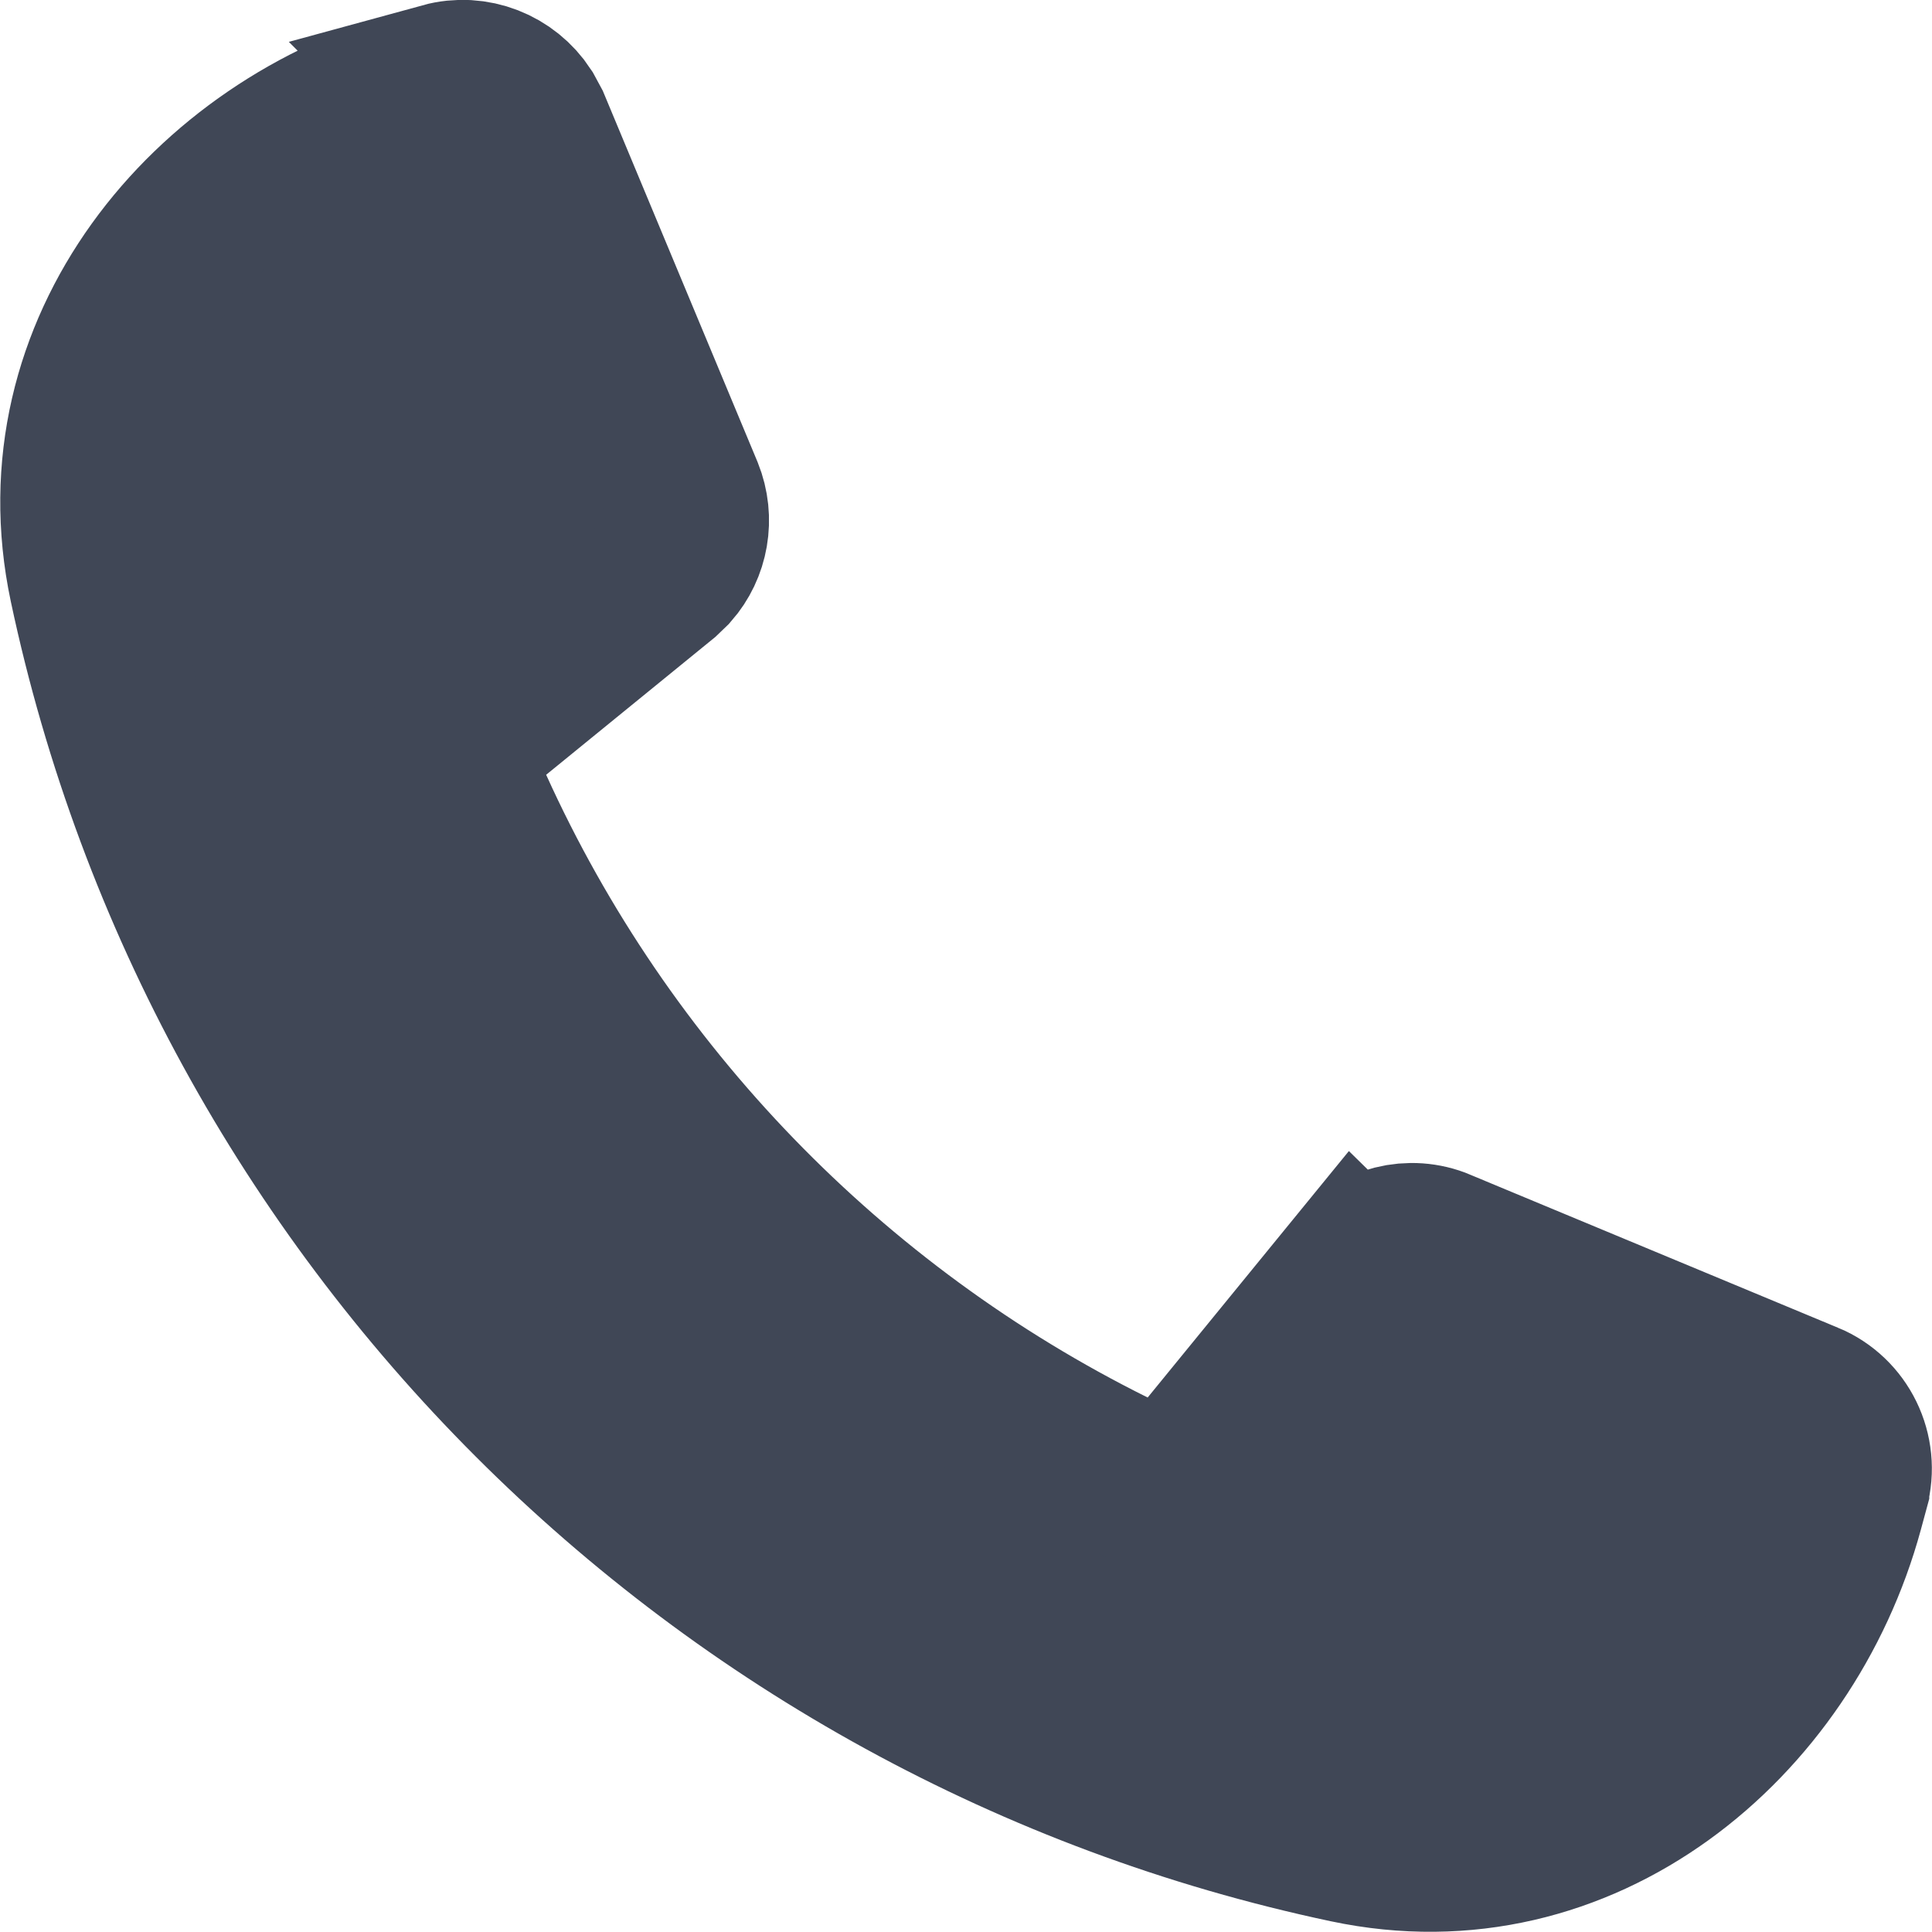
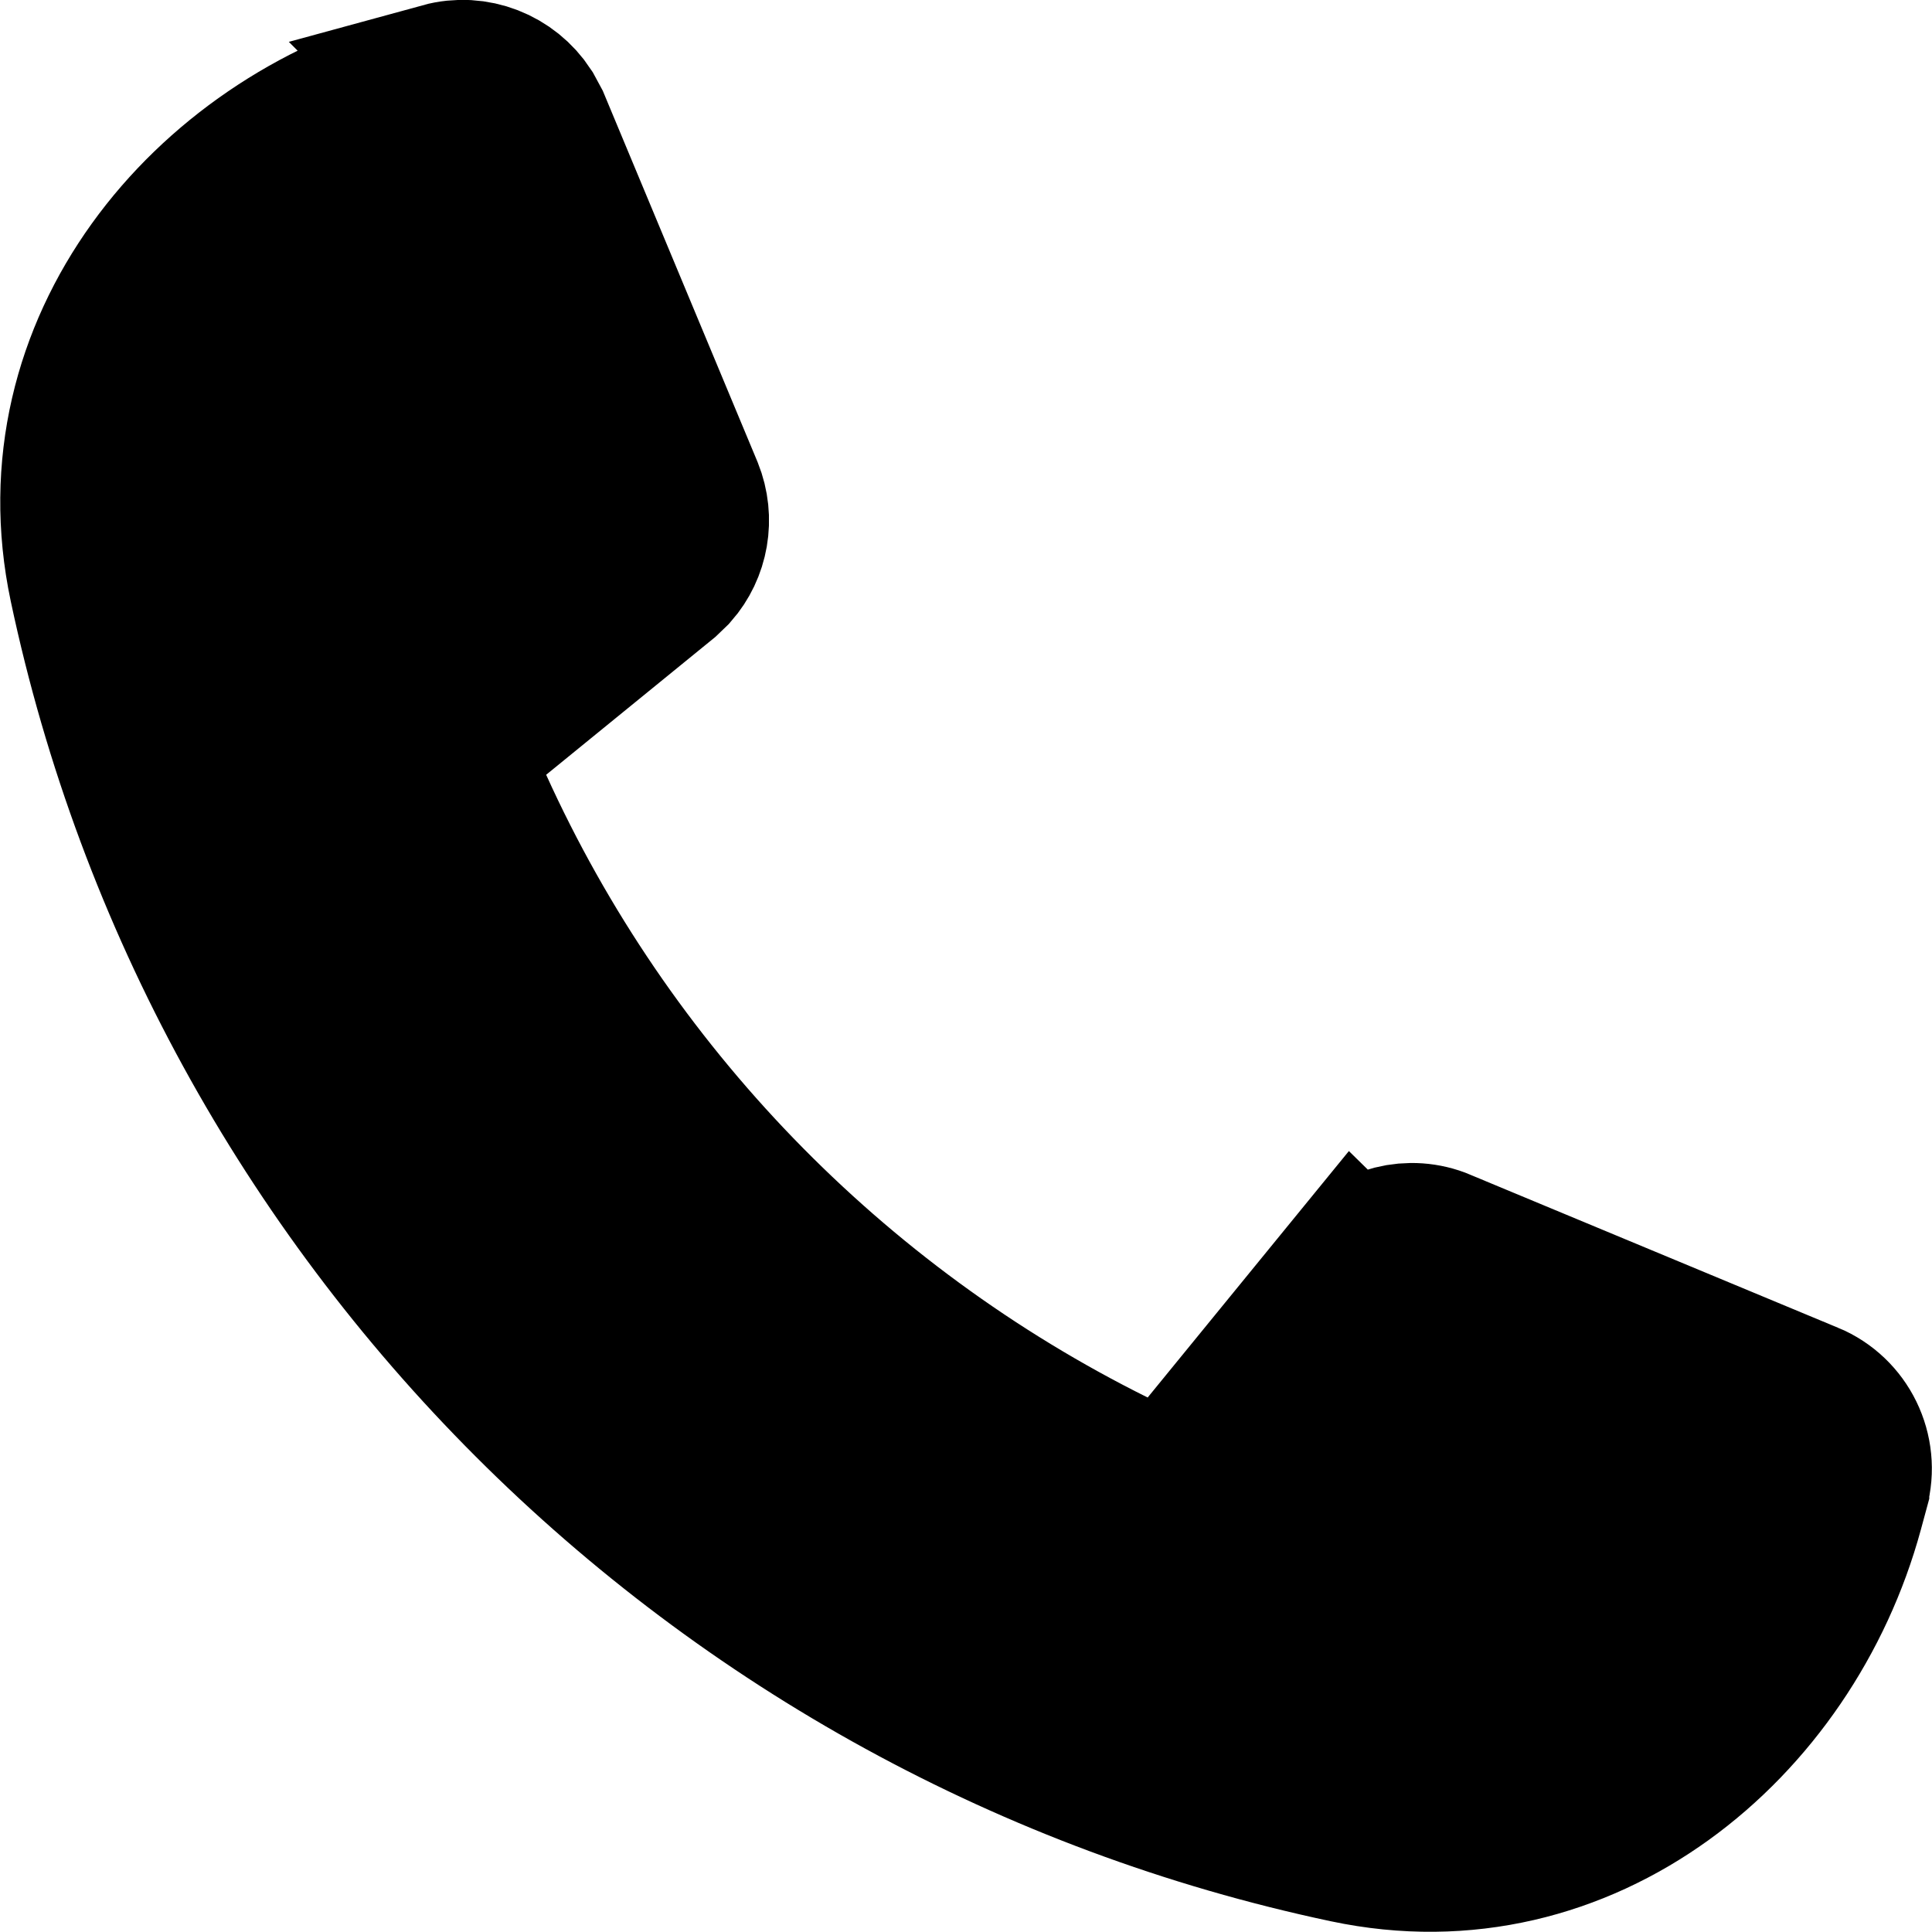
<svg xmlns="http://www.w3.org/2000/svg" preserveAspectRatio="none" overflow="visible" style="display: block;" width="12" height="12" viewBox="0 0 12 12" fill="none">
-   <path id="Vector" d="M2.756 0.515C2.946 0.463 3.146 0.543 3.252 0.705L3.292 0.779L4.243 3.06C4.309 3.224 4.275 3.405 4.165 3.53L4.112 3.581L3.076 4.425L2.777 4.668L2.937 5.019C3.746 6.805 5.156 8.259 6.906 9.128L7.263 9.305L7.516 8.996L8.419 7.89L8.42 7.891C8.548 7.734 8.76 7.682 8.941 7.758L8.942 7.759L11.223 8.708H11.224C11.431 8.794 11.543 9.022 11.483 9.241V9.242L11.448 9.371C11.085 10.704 9.829 11.754 8.369 11.444C4.461 10.616 1.384 7.539 0.556 3.631C0.247 2.172 1.296 0.914 2.628 0.551L2.757 0.516L2.756 0.515Z" fill="#404756" stroke="#404756" />
+   <path id="Vector" d="M2.756 0.515C2.946 0.463 3.146 0.543 3.252 0.705L3.292 0.779L4.243 3.06C4.309 3.224 4.275 3.405 4.165 3.53L4.112 3.581L3.076 4.425L2.777 4.668L2.937 5.019C3.746 6.805 5.156 8.259 6.906 9.128L7.263 9.305L7.516 8.996L8.419 7.89L8.42 7.891C8.548 7.734 8.76 7.682 8.941 7.758L8.942 7.759L11.223 8.708H11.224C11.431 8.794 11.543 9.022 11.483 9.241V9.242L11.448 9.371C11.085 10.704 9.829 11.754 8.369 11.444C4.461 10.616 1.384 7.539 0.556 3.631C0.247 2.172 1.296 0.914 2.628 0.551L2.757 0.516L2.756 0.515Z" fill="currentColor" stroke="currentColor" />
</svg>
